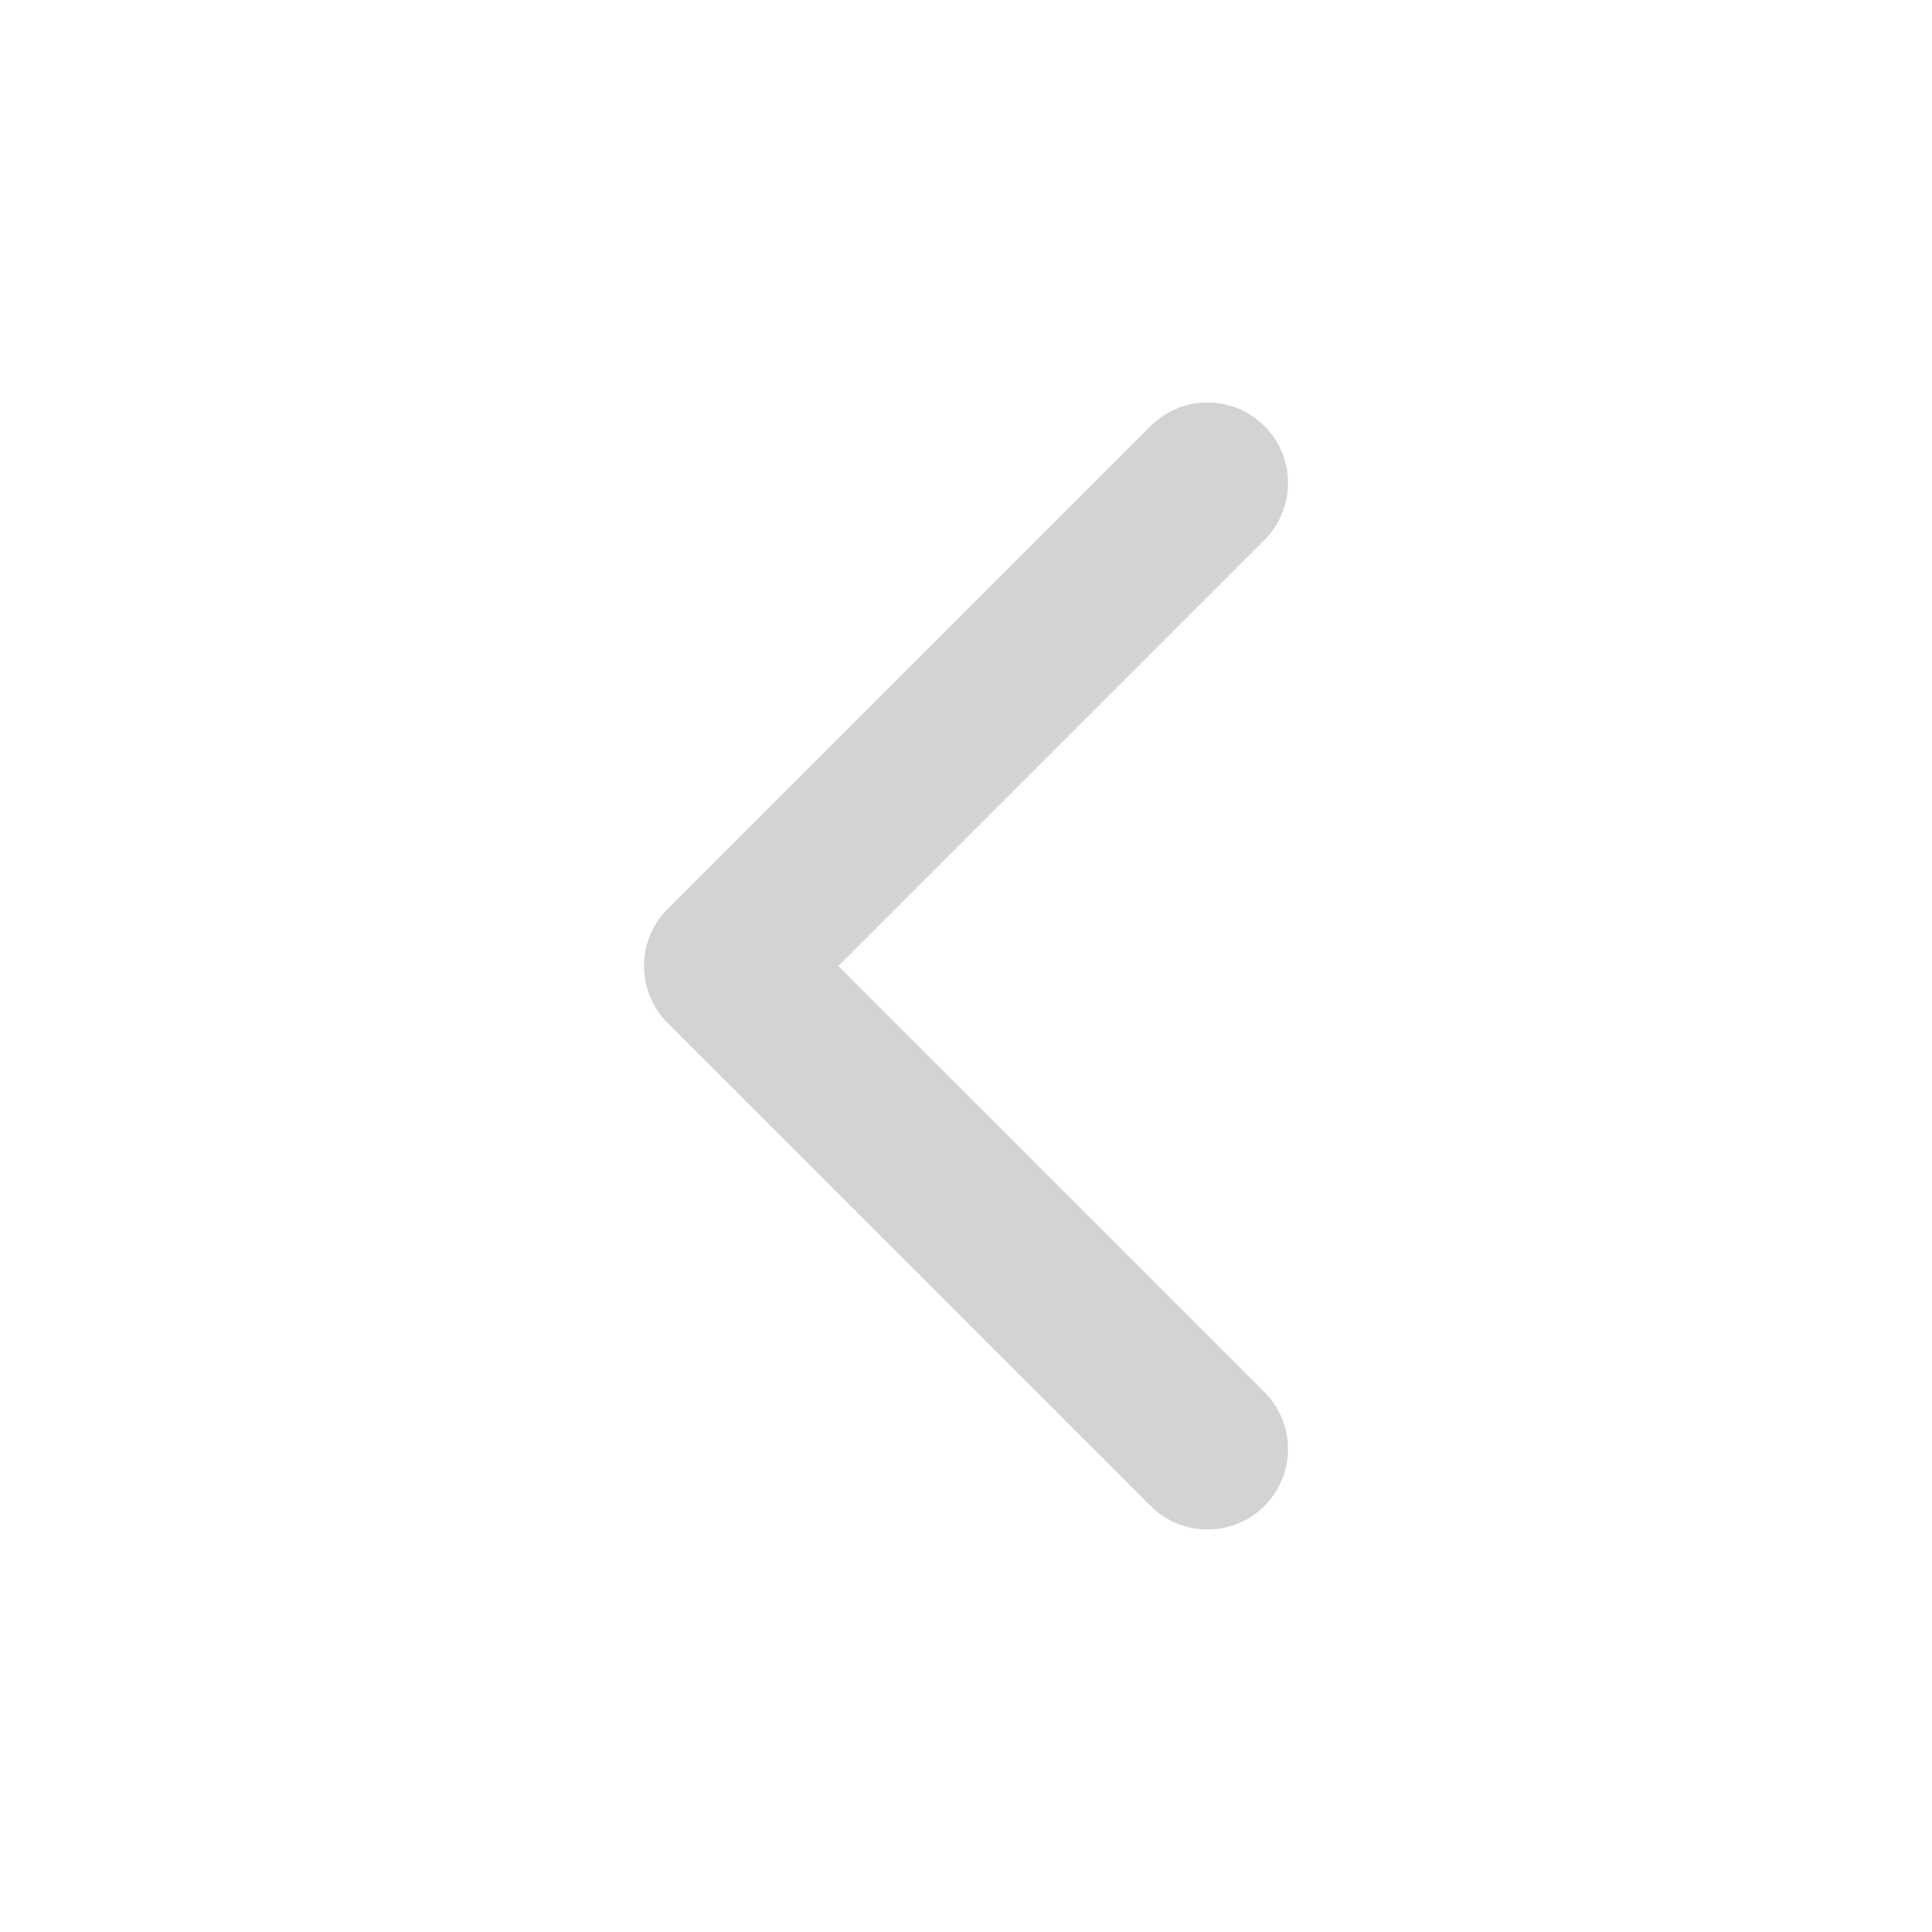
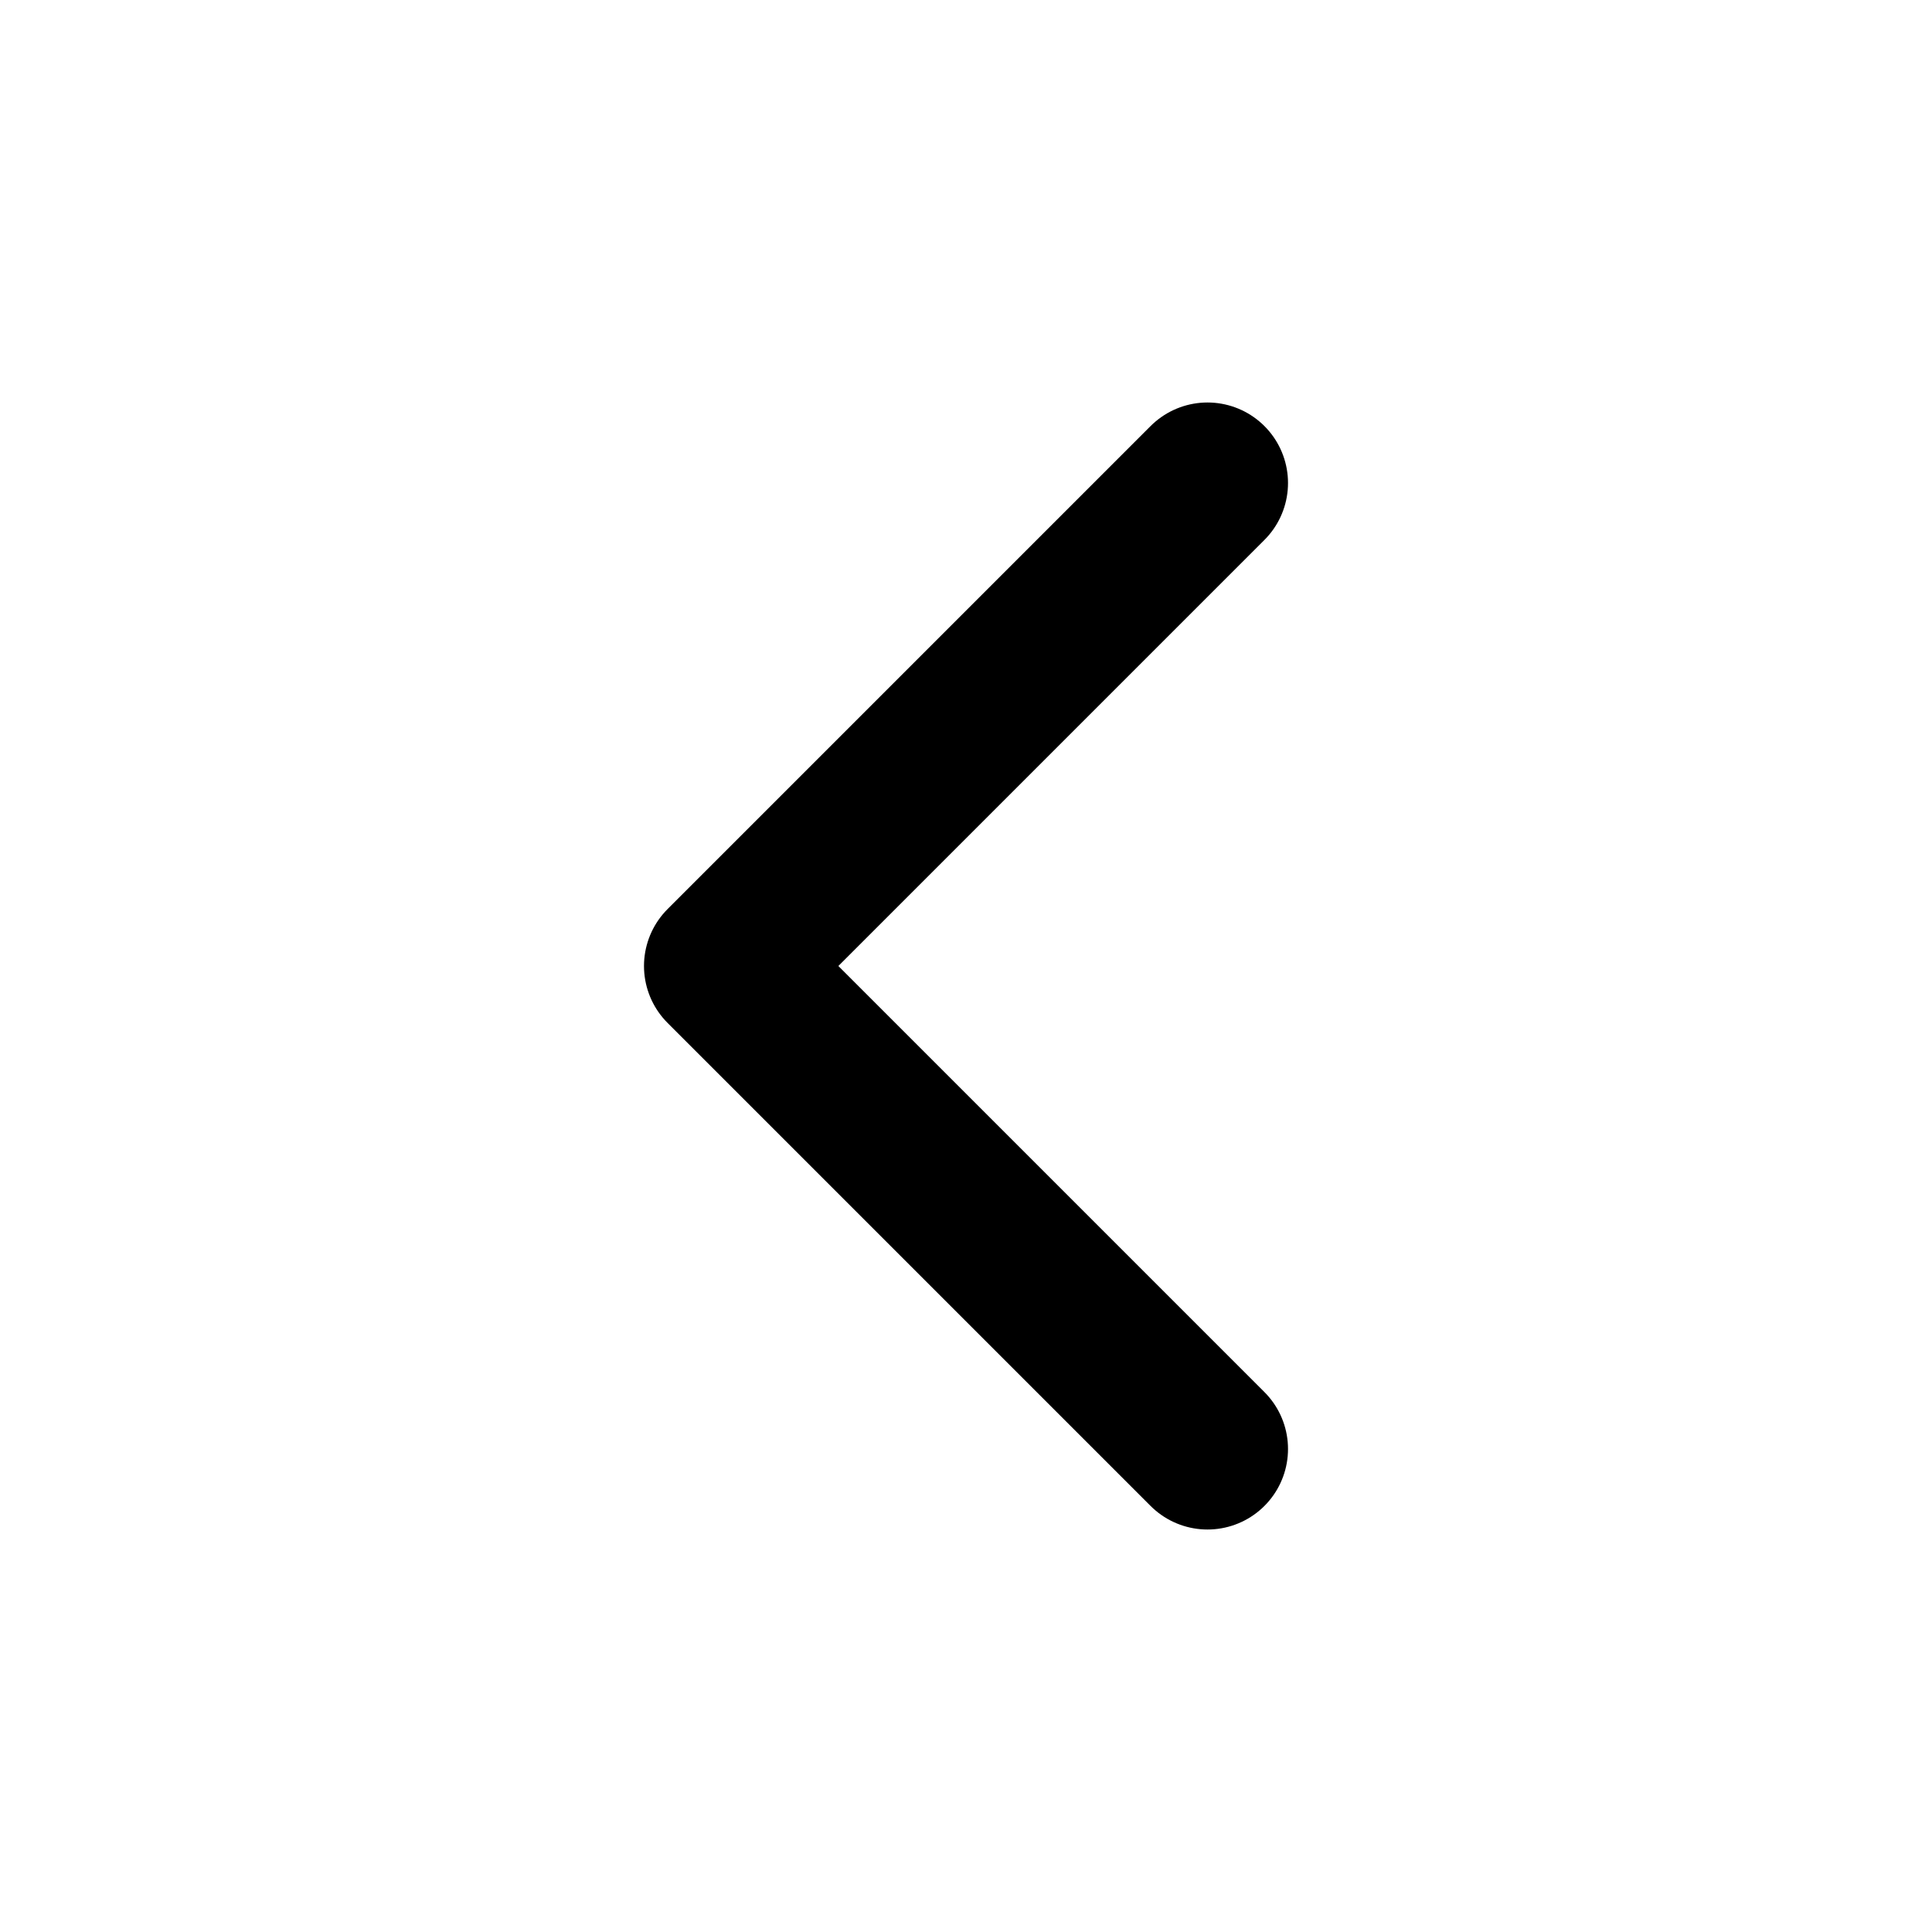
<svg xmlns="http://www.w3.org/2000/svg" width="32" height="32" viewBox="0 0 32 32" fill="none">
-   <path d="M20 24L12 16L20 8" stroke="#D3D3D3" stroke-width="2.667" stroke-linecap="round" stroke-linejoin="round" />
+   <path d="M20 24L12 16L20 8" stroke="currentColor" stroke-width="2.667" stroke-linecap="round" stroke-linejoin="round" />
</svg>
